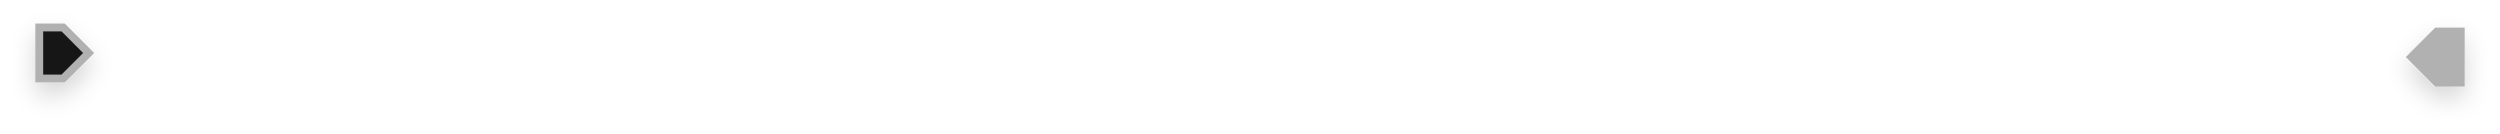
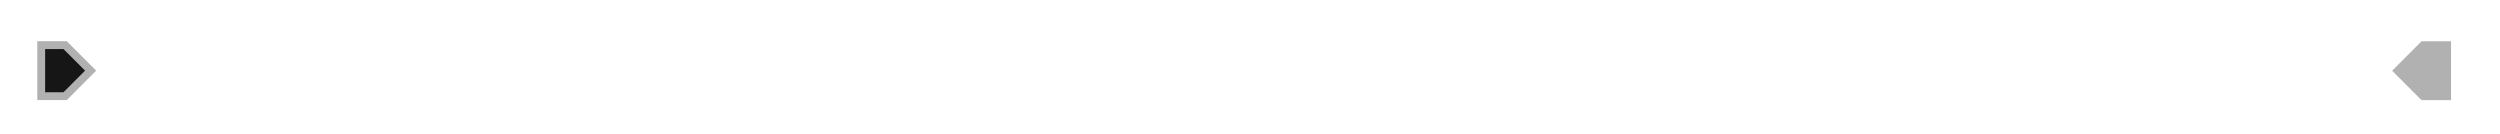
<svg xmlns="http://www.w3.org/2000/svg" width="637" height="34.043" viewBox="0 0 637 34.043">
-   <defs>
-     <filter id="111z5j35ya" x="604" y="1.043" width="33" height="33" filterUnits="userSpaceOnUse">
-       <feOffset dy="3" />
-       <feGaussianBlur stdDeviation="3" result="blur" />
-       <feFlood flood-opacity=".161" />
-       <feComposite operator="in" in2="blur" />
-       <feComposite in="SourceGraphic" />
-     </filter>
-     <filter id="9rfwhyecwb" x="0" y="0" width="33" height="33" filterUnits="userSpaceOnUse">
-       <feOffset dy="3" />
-       <feGaussianBlur stdDeviation="3" result="blur-2" />
-       <feFlood flood-opacity=".161" />
-       <feComposite operator="in" in2="blur-2" />
-       <feComposite in="SourceGraphic" />
-     </filter>
-   </defs>
  <g data-name="그룹 10364">
-     <g style="filter:url(#111z5j35ya)" transform="translate(0 .001)">
-       <path data-name="패스 2595" d="M0 0v7.513L7.5 15 15 7.513V0z" transform="rotate(90 310.48 317.52)" style="fill:#b1b1b1" />
+     <g transform="translate(0 .001)">
+       <path data-name="패스 2595" d="M0 0v7.513L7.5 15 15 7.513V0z" transform="rotate(90 307 317.52)" style="fill:#b1b1b1" />
    </g>
-     <g style="filter:url(#9rfwhyecwb)" transform="translate(0 .001)">
+     <g transform="translate(0 .001)">
      <g data-name="패스 2596" style="fill:#161616">
-         <path d="M7.5 13.587 1 7.098V1h13v6.099l-6.5 6.488z" style="stroke:none" transform="rotate(-90 15 6)" />
-         <path d="M2 2v4.684l5.5 5.49 5.5-5.49V2H2M0 0h15v7.513L7.5 15 0 7.513V0z" style="fill:#b1b1b1;stroke:none" transform="rotate(-90 15 6)" />
+         <path d="M7.5 13.587 1 7.098V1h13v6.099l-6.5 6.488z" style="stroke:none" transform="rotate(-90 17.5 8)" />
+         <path d="M2 2v4.684l5.5 5.49 5.5-5.49V2H2M0 0h15v7.513L7.5 15 0 7.513V0z" style="fill:#b1b1b1;stroke:none" transform="rotate(-90 17.5 8)" />
      </g>
    </g>
  </g>
</svg>
